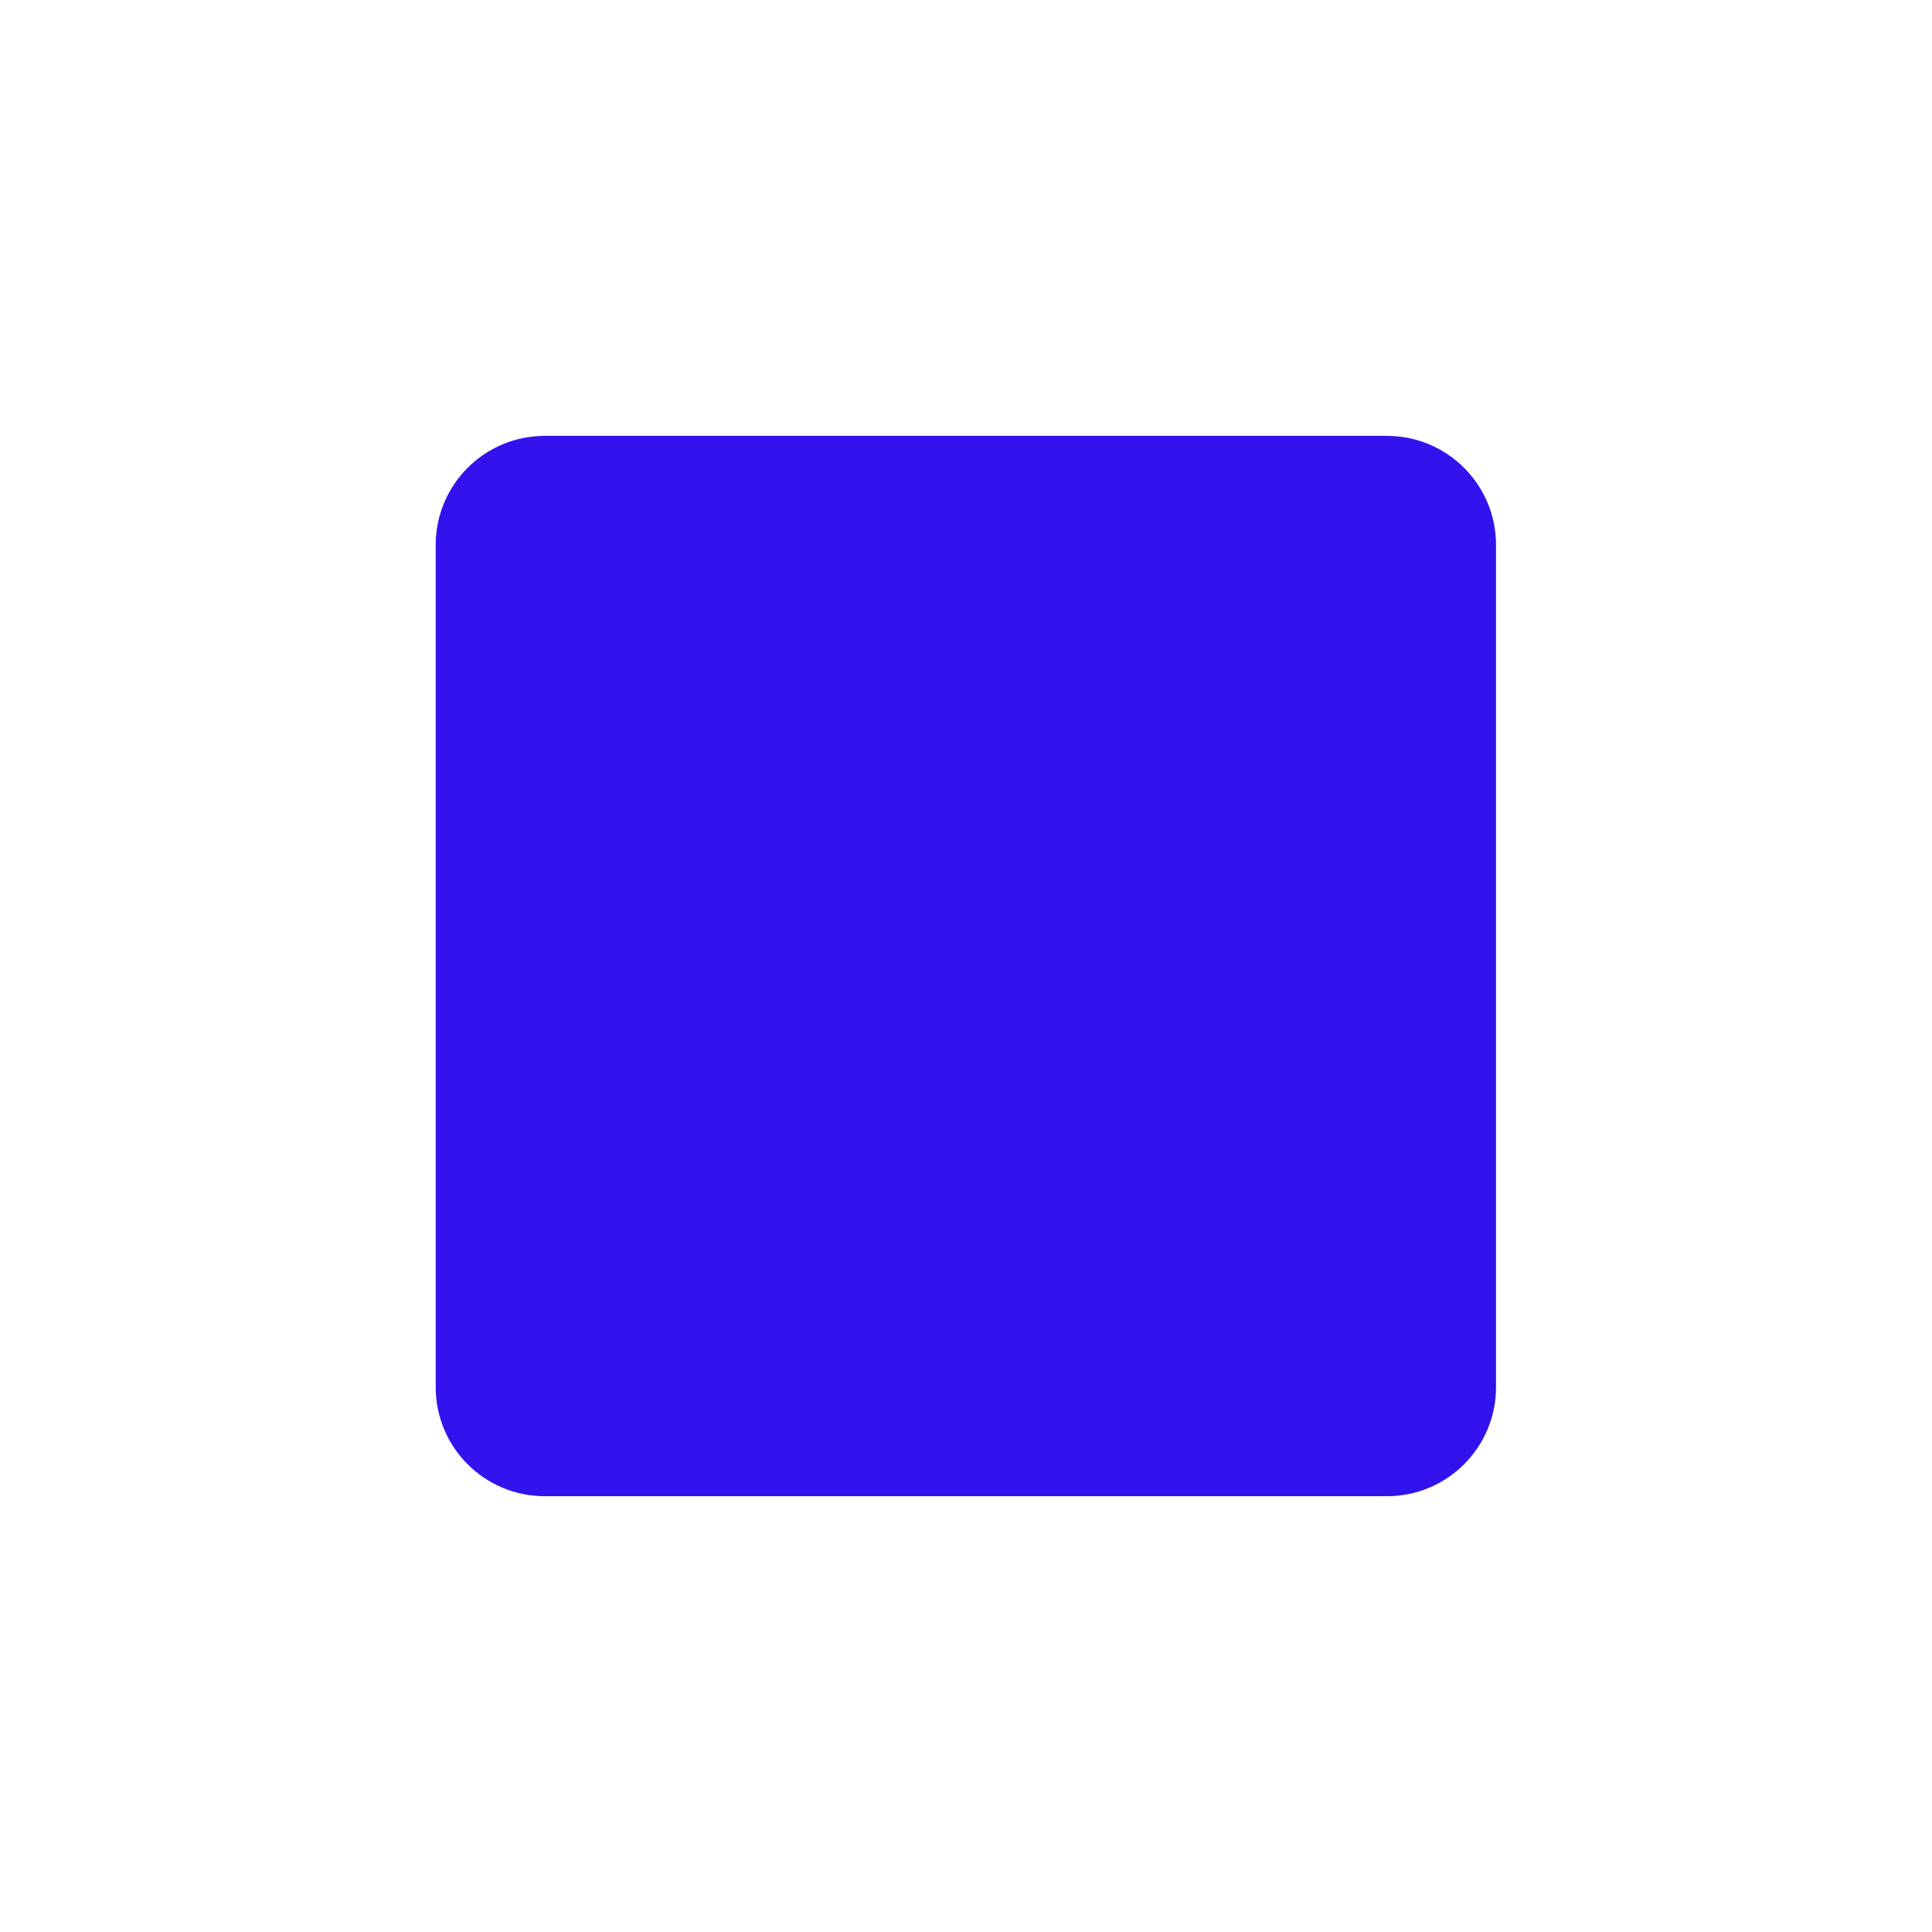
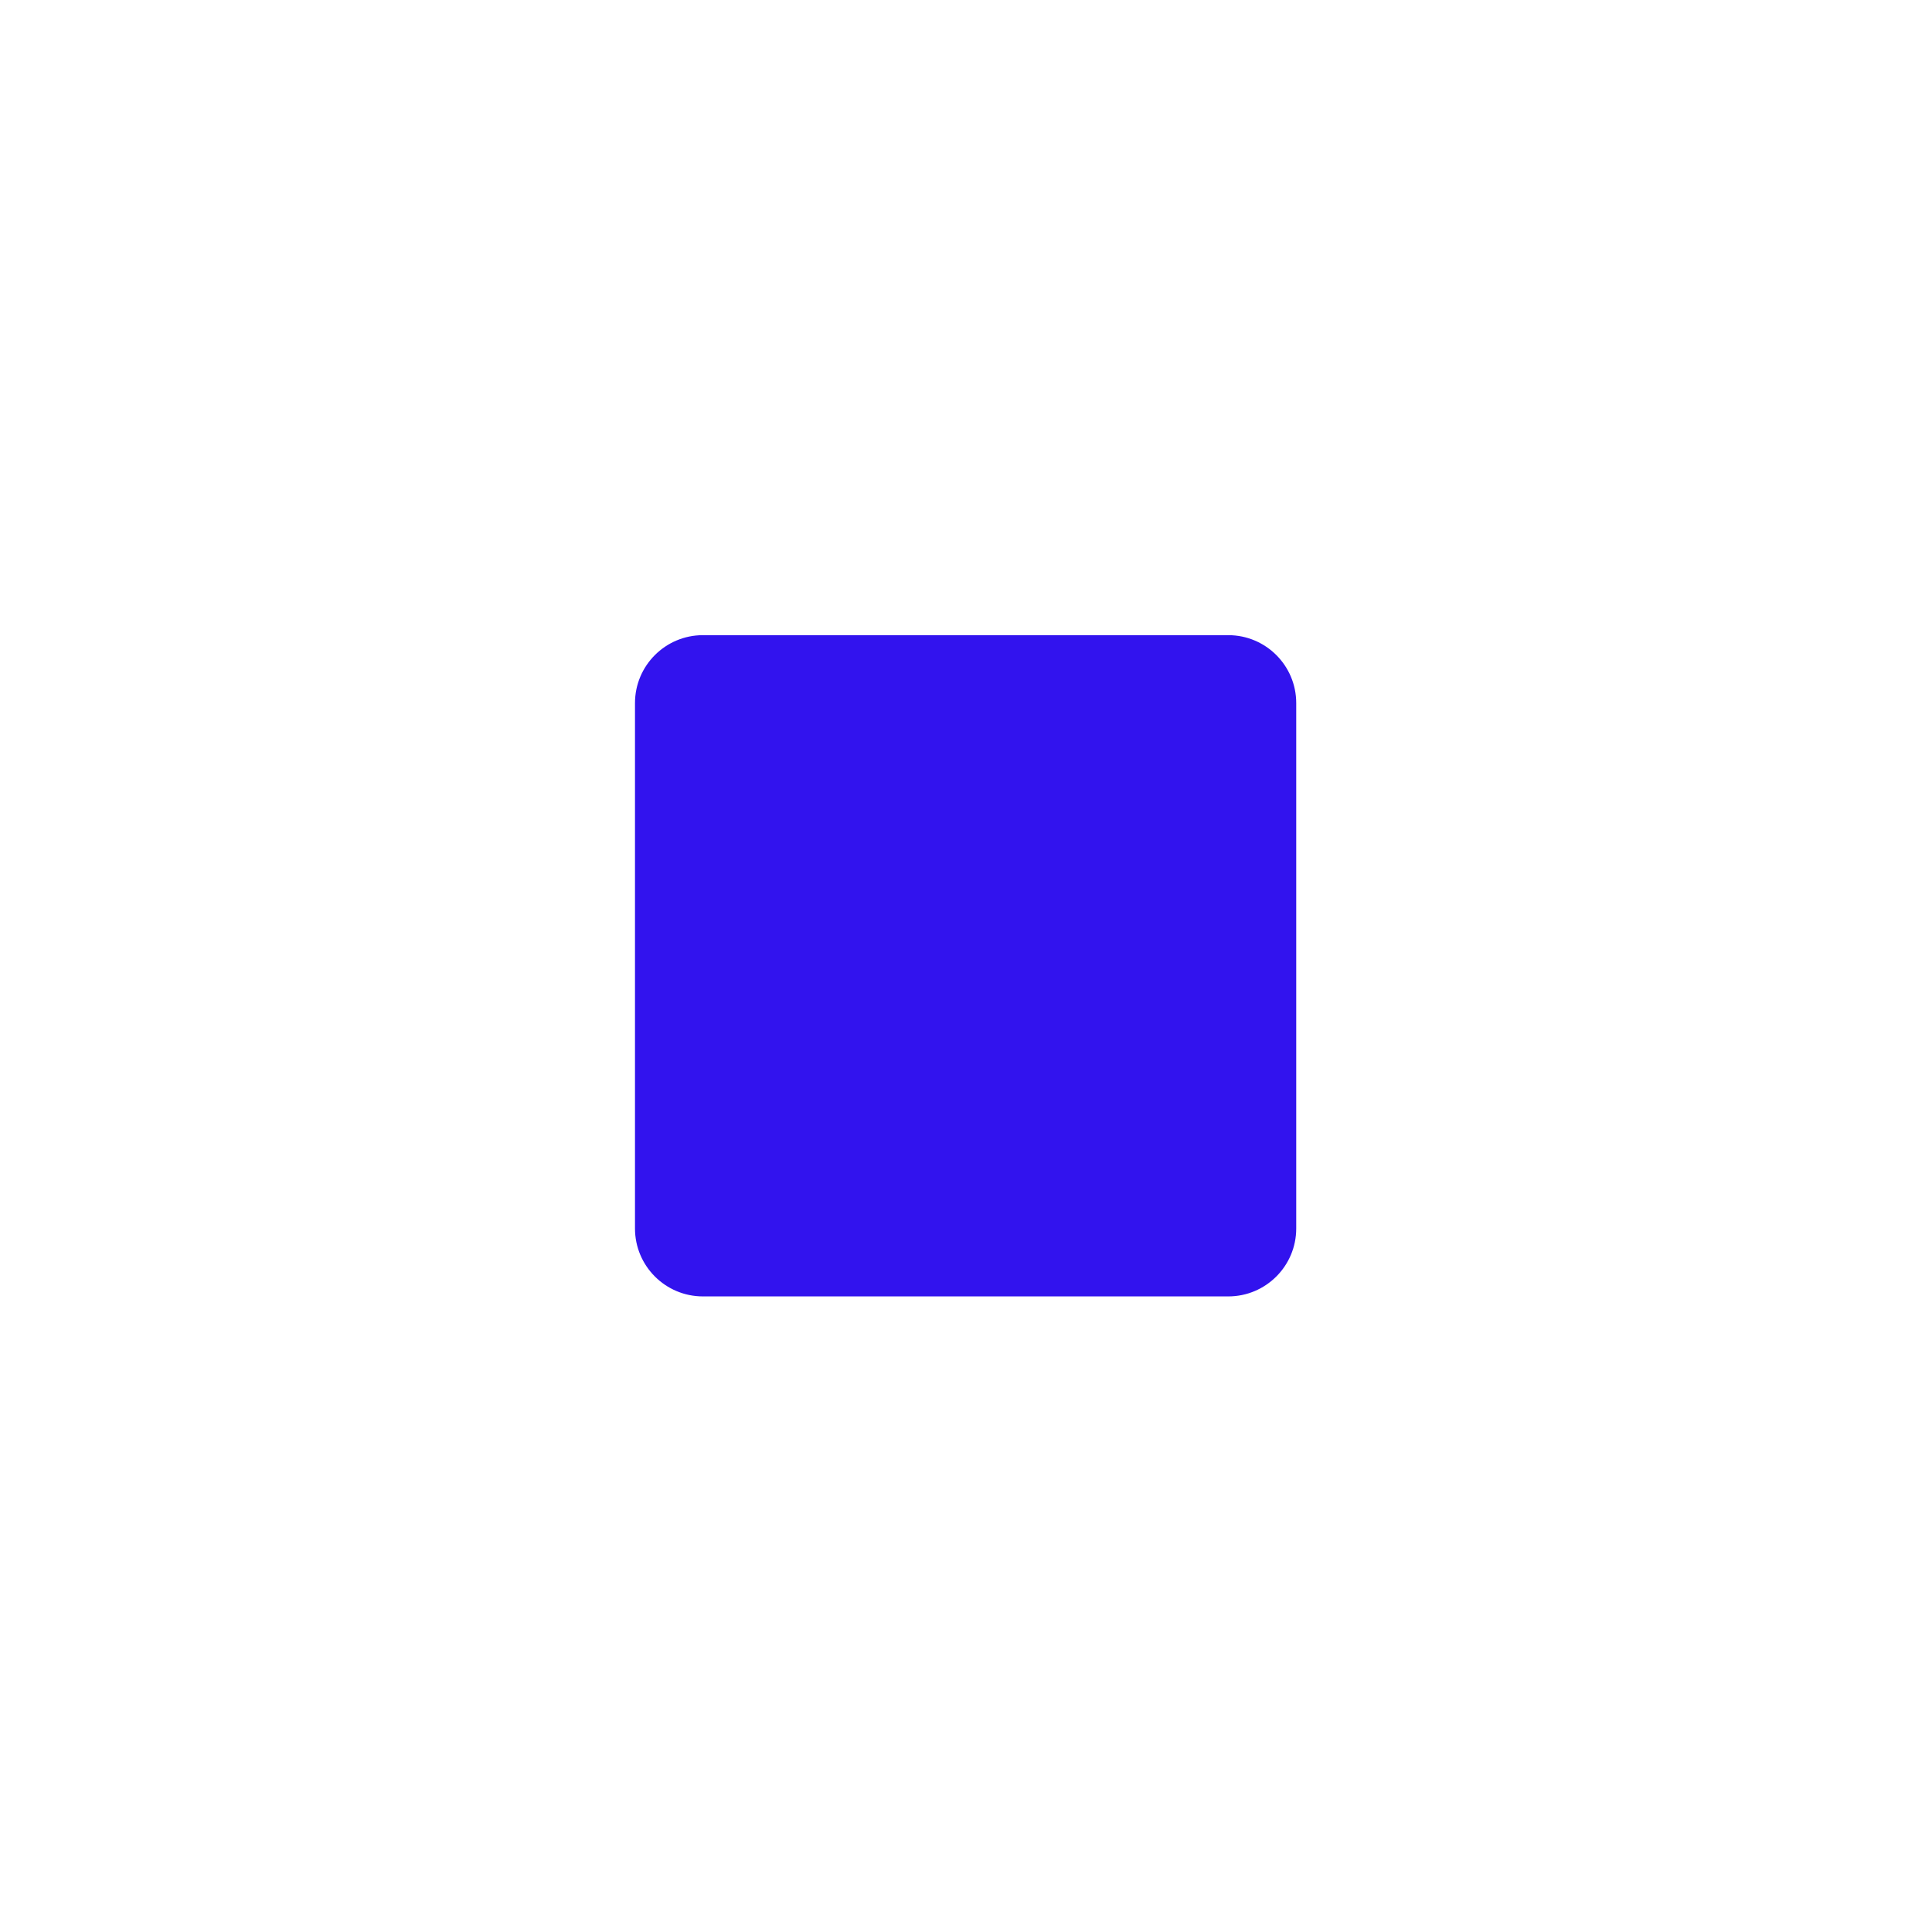
<svg xmlns="http://www.w3.org/2000/svg" width="3.81mm" height="3.81mm" viewBox="0 0 3.81 3.81" version="1.1" id="svg5">
  <defs id="defs2" />
  <g id="layer2" style="display:inline" transform="translate(-2.483775,-2.72942)">
-     <rect style="display:inline;fill:#3213ee;fill-opacity:1;fill-rule:evenodd;stroke-width:0.11;stroke-linecap:round;stroke-linejoin:round;paint-order:markers fill stroke" id="rect1198-6" width="2.091" height="2.091" x="3.343" y="3.589" ry="0.215" />
+     <rect style="display:inline;fill:#3213ee;fill-opacity:1;fill-rule:evenodd;stroke-width:0.068;stroke-linecap:round;stroke-linejoin:round;paint-order:markers fill stroke" id="rect1198-6" width="1.304" height="1.304" x="3.736" y="3.982" ry="0.134" />
  </g>
</svg>
